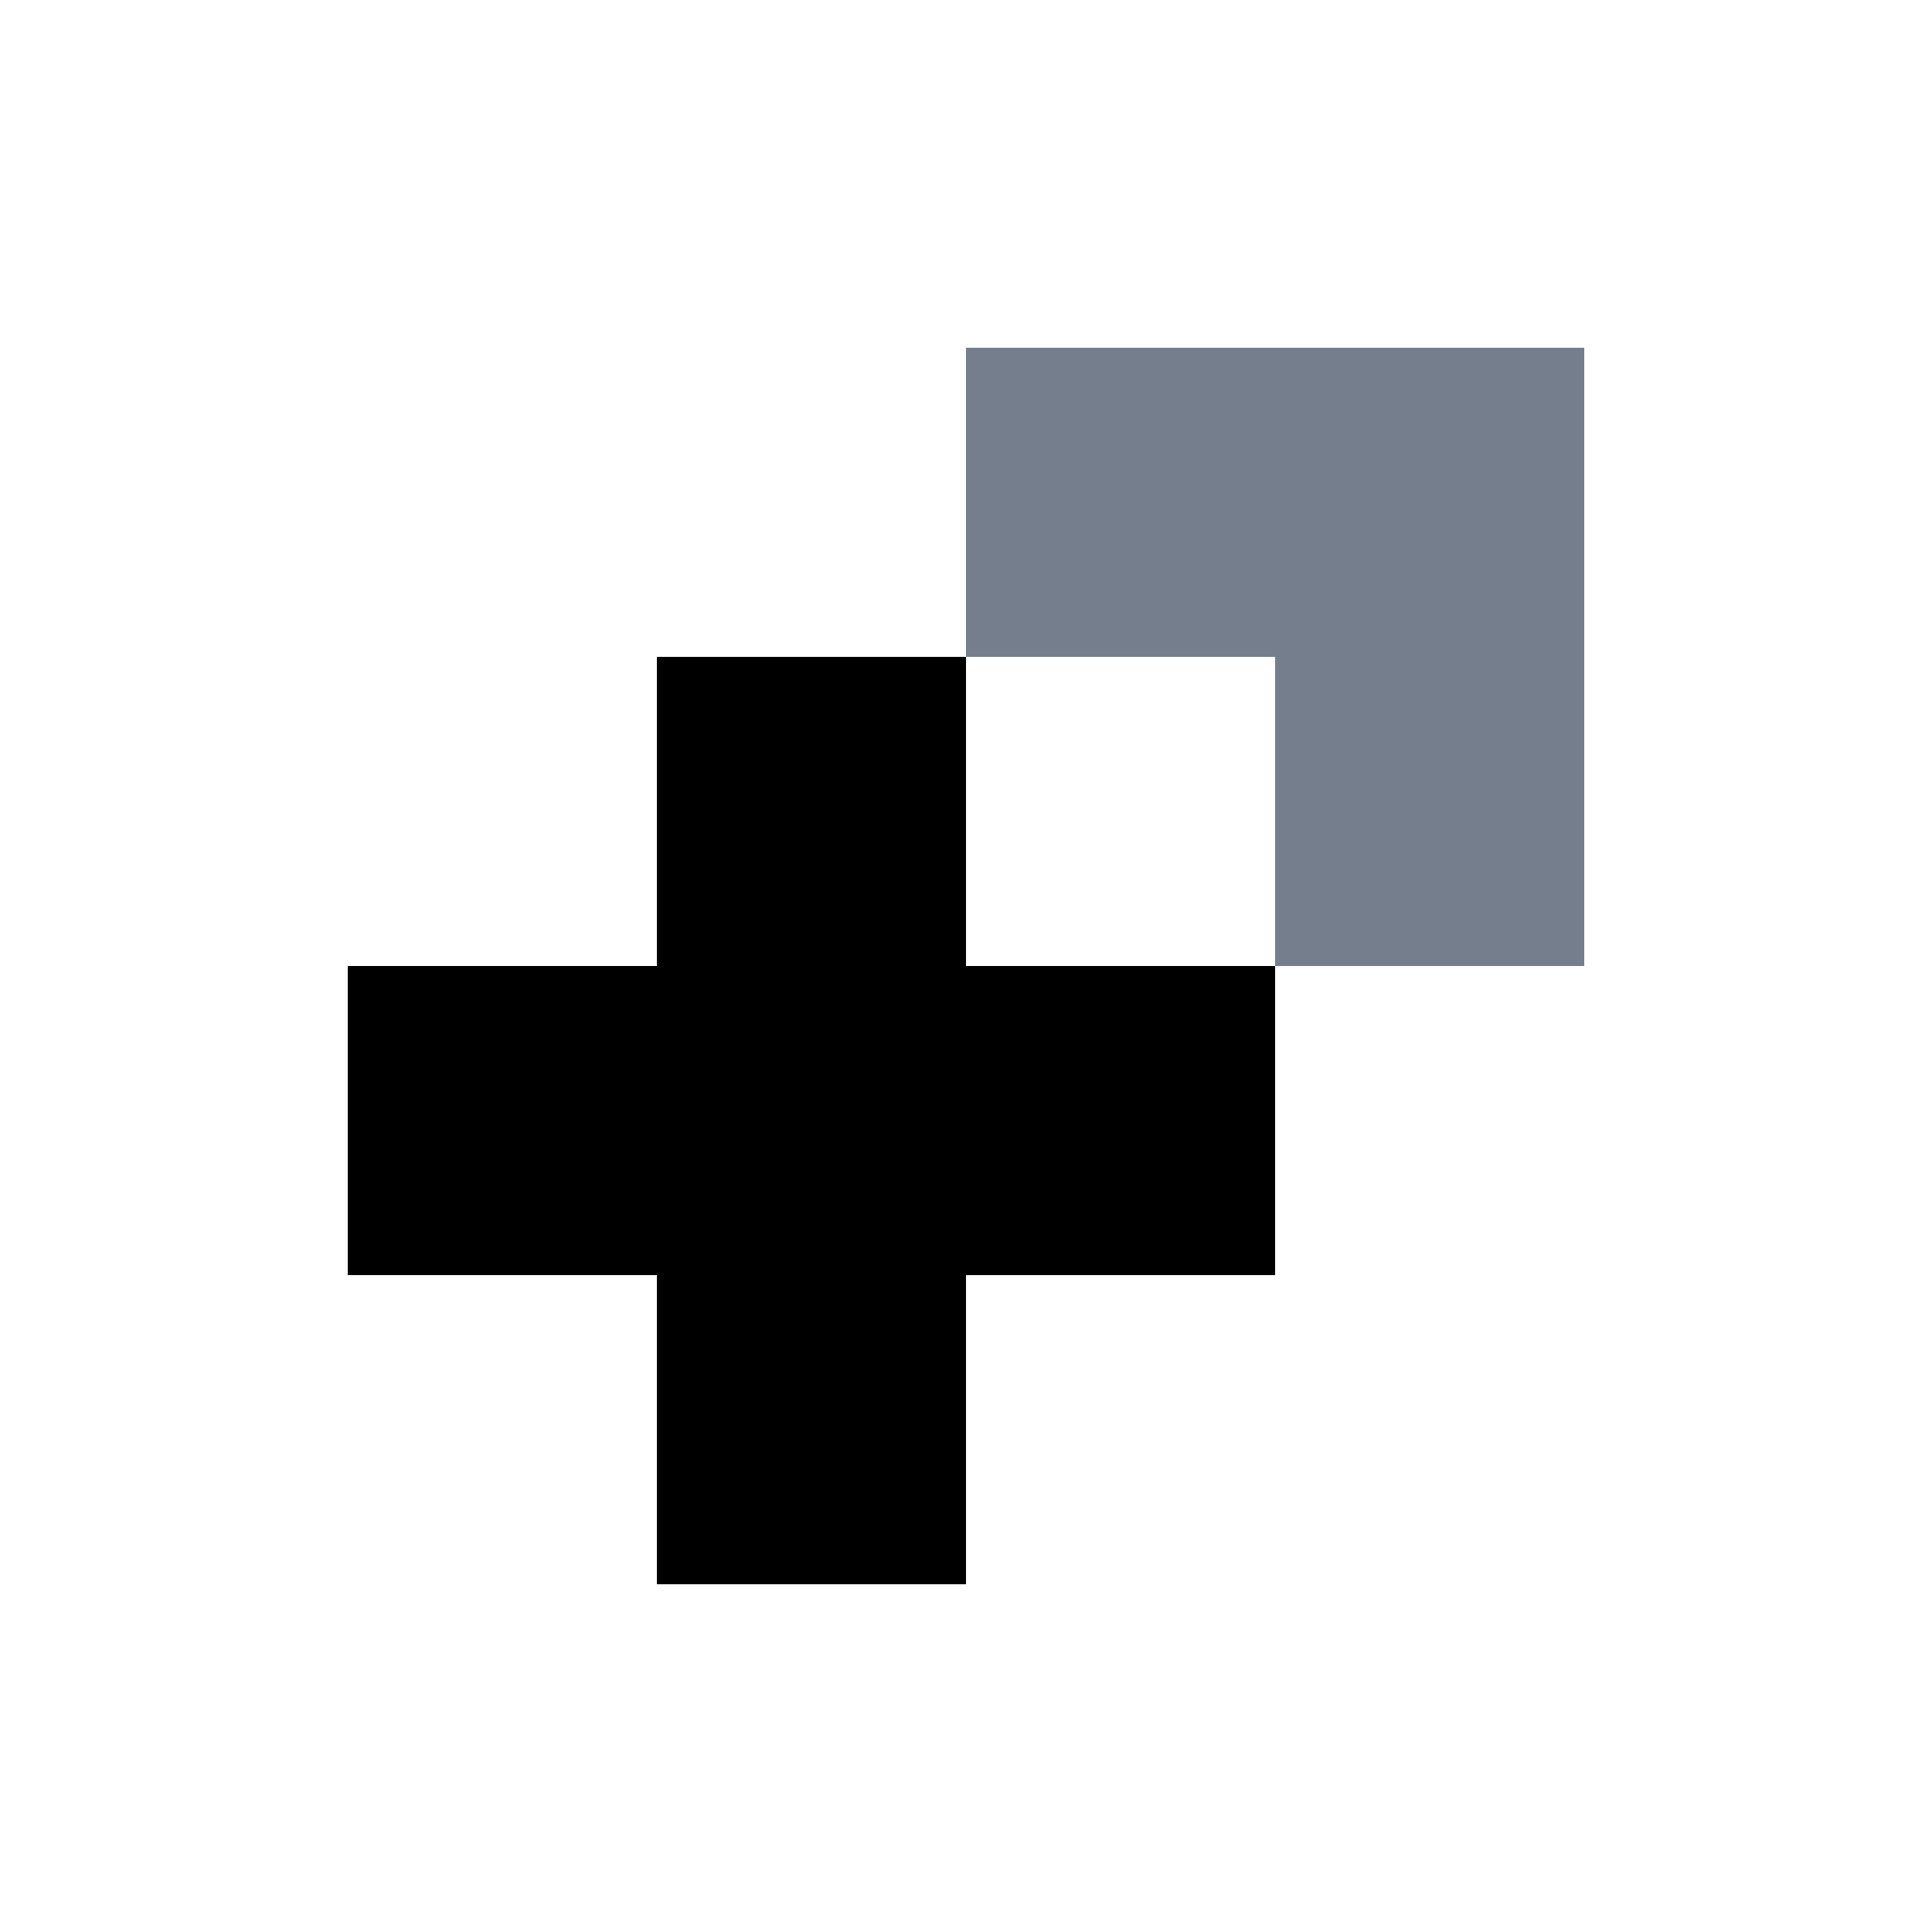
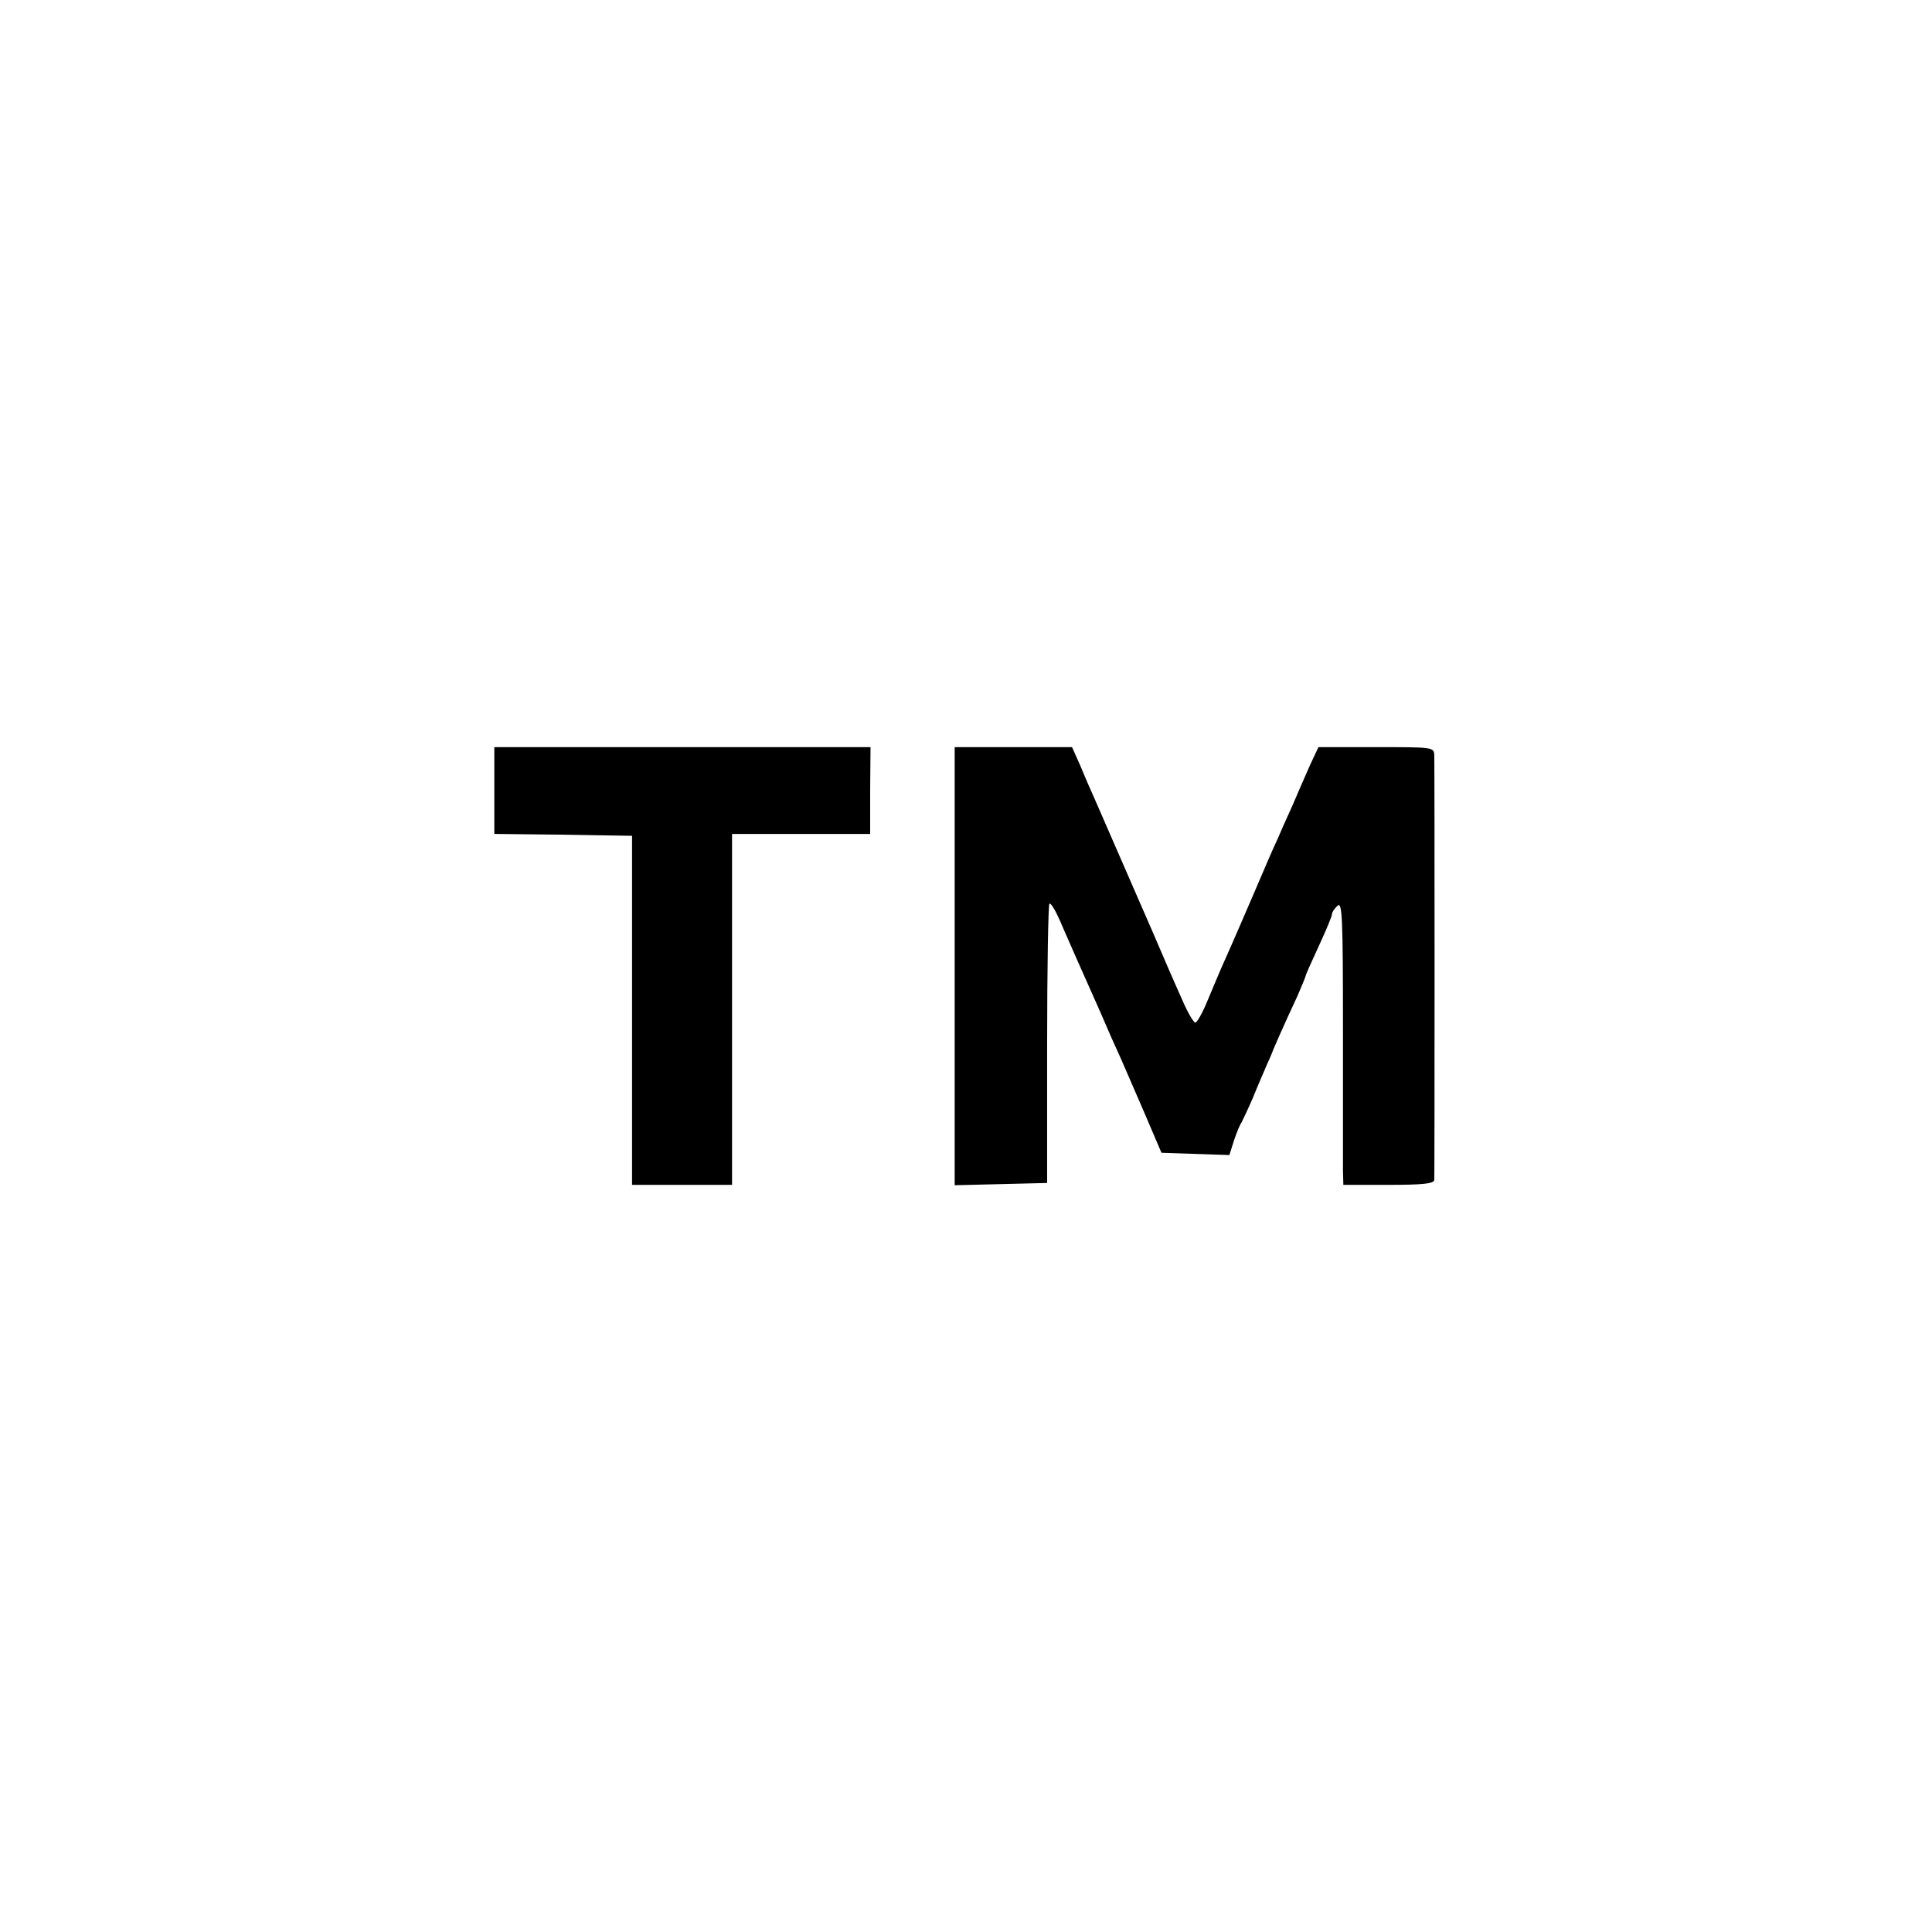
- <svg xmlns="http://www.w3.org/2000/svg" width="200" height="200" viewBox="0 0 200 200" fill="none">
-   <path d="M64 0H32V32H0V64H32V96H64V64H96V32H64V0Z" transform="translate(36 68)" fill="black" />
-   <path d="M64 0H32H0V32H32V64H64V32V0Z" transform="translate(100 36)" fill="#747E8D" />
+ <svg xmlns="http://www.w3.org/2000/svg" version="1.0" width="512pt" height="512pt" viewBox="0 0 512 512" preserveAspectRatio="xMidYMid meet">
+   <g transform="translate(0,512) scale(0.1,-0.1)" fill="#000000" stroke="none">
+     <path d="M1310 3025 l0 -115 182 -2 183 -3 0 -462 0 -463 132 0 133 0 0 465 0 465 183 0 183 0 0 115 1 115 -499 0 -498 0 0 -115z" />
+     <path d="M2530 2560 l0 -581 123 3 122 3 0 367 c0 201 3 369 6 373 4 3 16 -18 29 -47 12 -29 33 -75 45 -103 12 -27 39 -88 60 -135 20 -47 44 -101 53 -120 8 -19 37 -84 63 -145 l47 -110 90 -3 90 -3 12 38 c7 21 16 43 20 48 3 6 17 35 30 65 12 30 30 71 38 90 9 19 16 37 17 40 2 5 24 56 64 142 11 26 21 49 21 52 0 2 16 38 35 79 19 41 35 79 35 85 0 5 7 15 15 22 12 10 14 -31 14 -327 0 -186 0 -355 0 -375 l1 -38 120 0 c89 0 120 3 121 13 1 16 1 1095 0 1125 -1 22 -2 22 -154 22 l-153 0 -22 -47 c-12 -27 -33 -75 -47 -108 -15 -33 -33 -73 -40 -90 -8 -16 -35 -79 -61 -140 -26 -60 -59 -137 -74 -170 -15 -33 -37 -86 -50 -117 -13 -32 -28 -58 -32 -58 -5 0 -20 26 -34 58 -14 31 -29 66 -34 77 -5 11 -24 56 -43 100 -37 84 -127 292 -157 360 -10 22 -27 61 -38 88 l-21 47 -155 0 -156 0 0 -580z" />
+   </g>
</svg>
